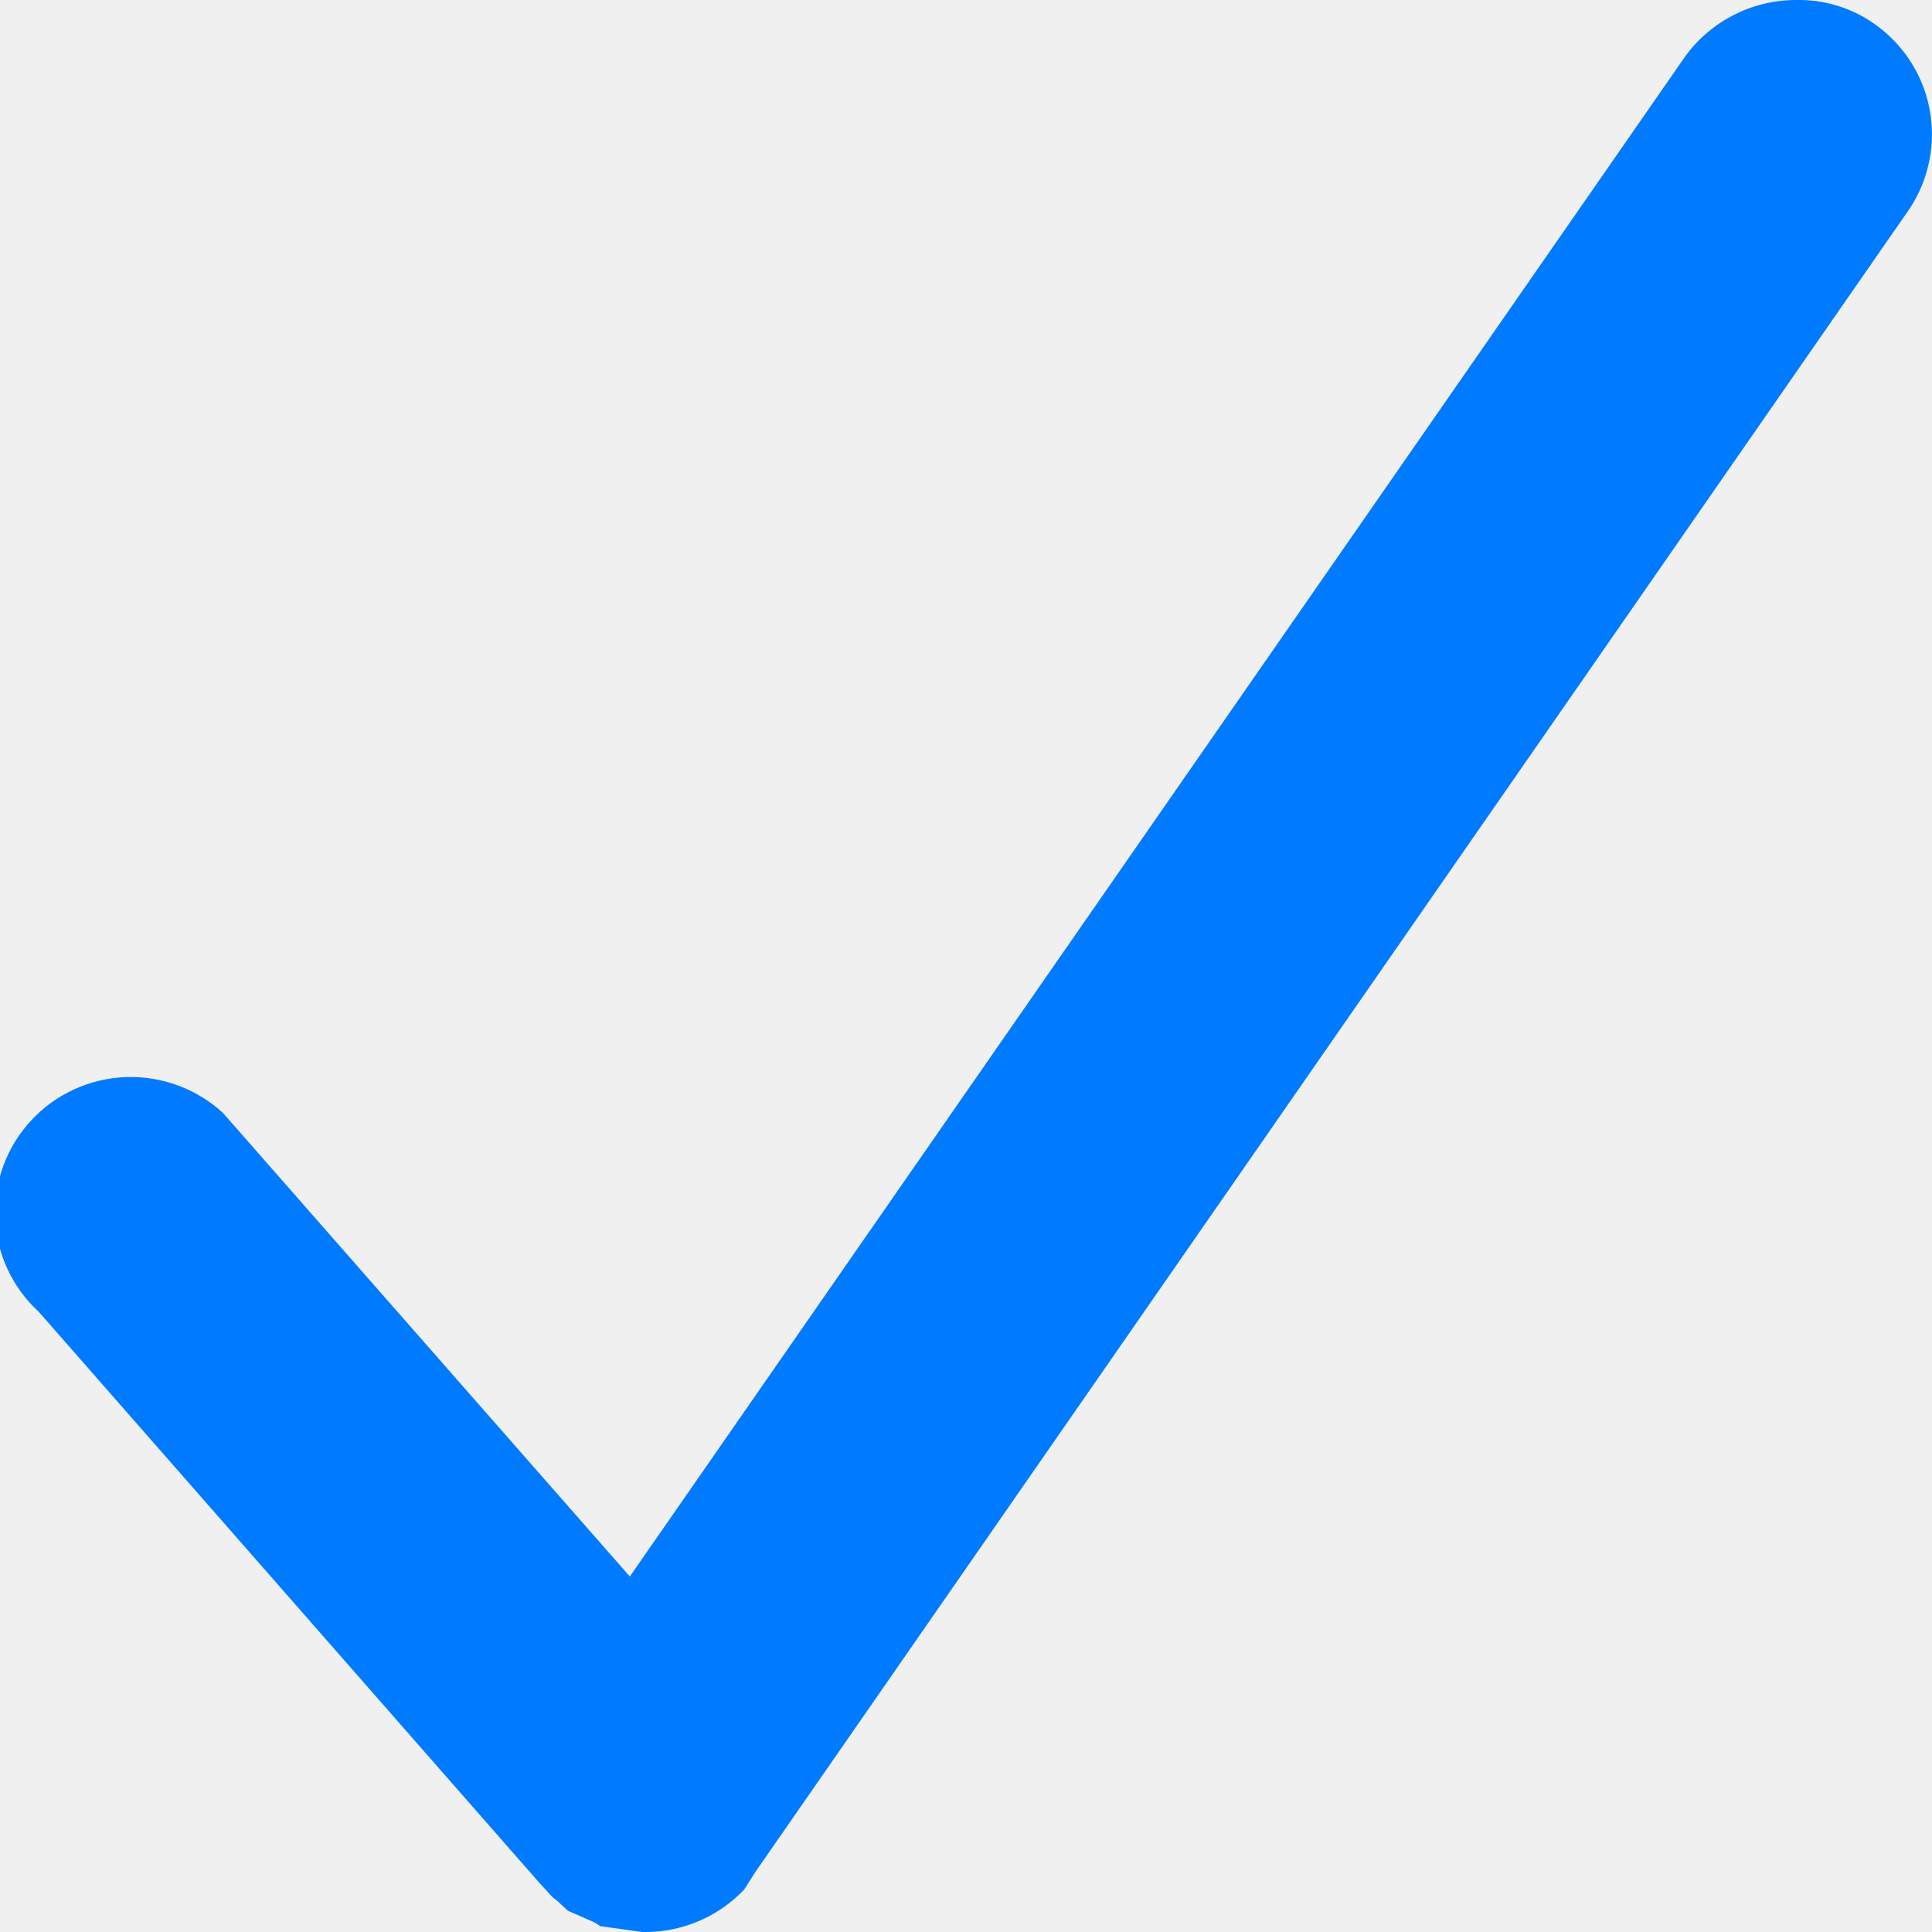
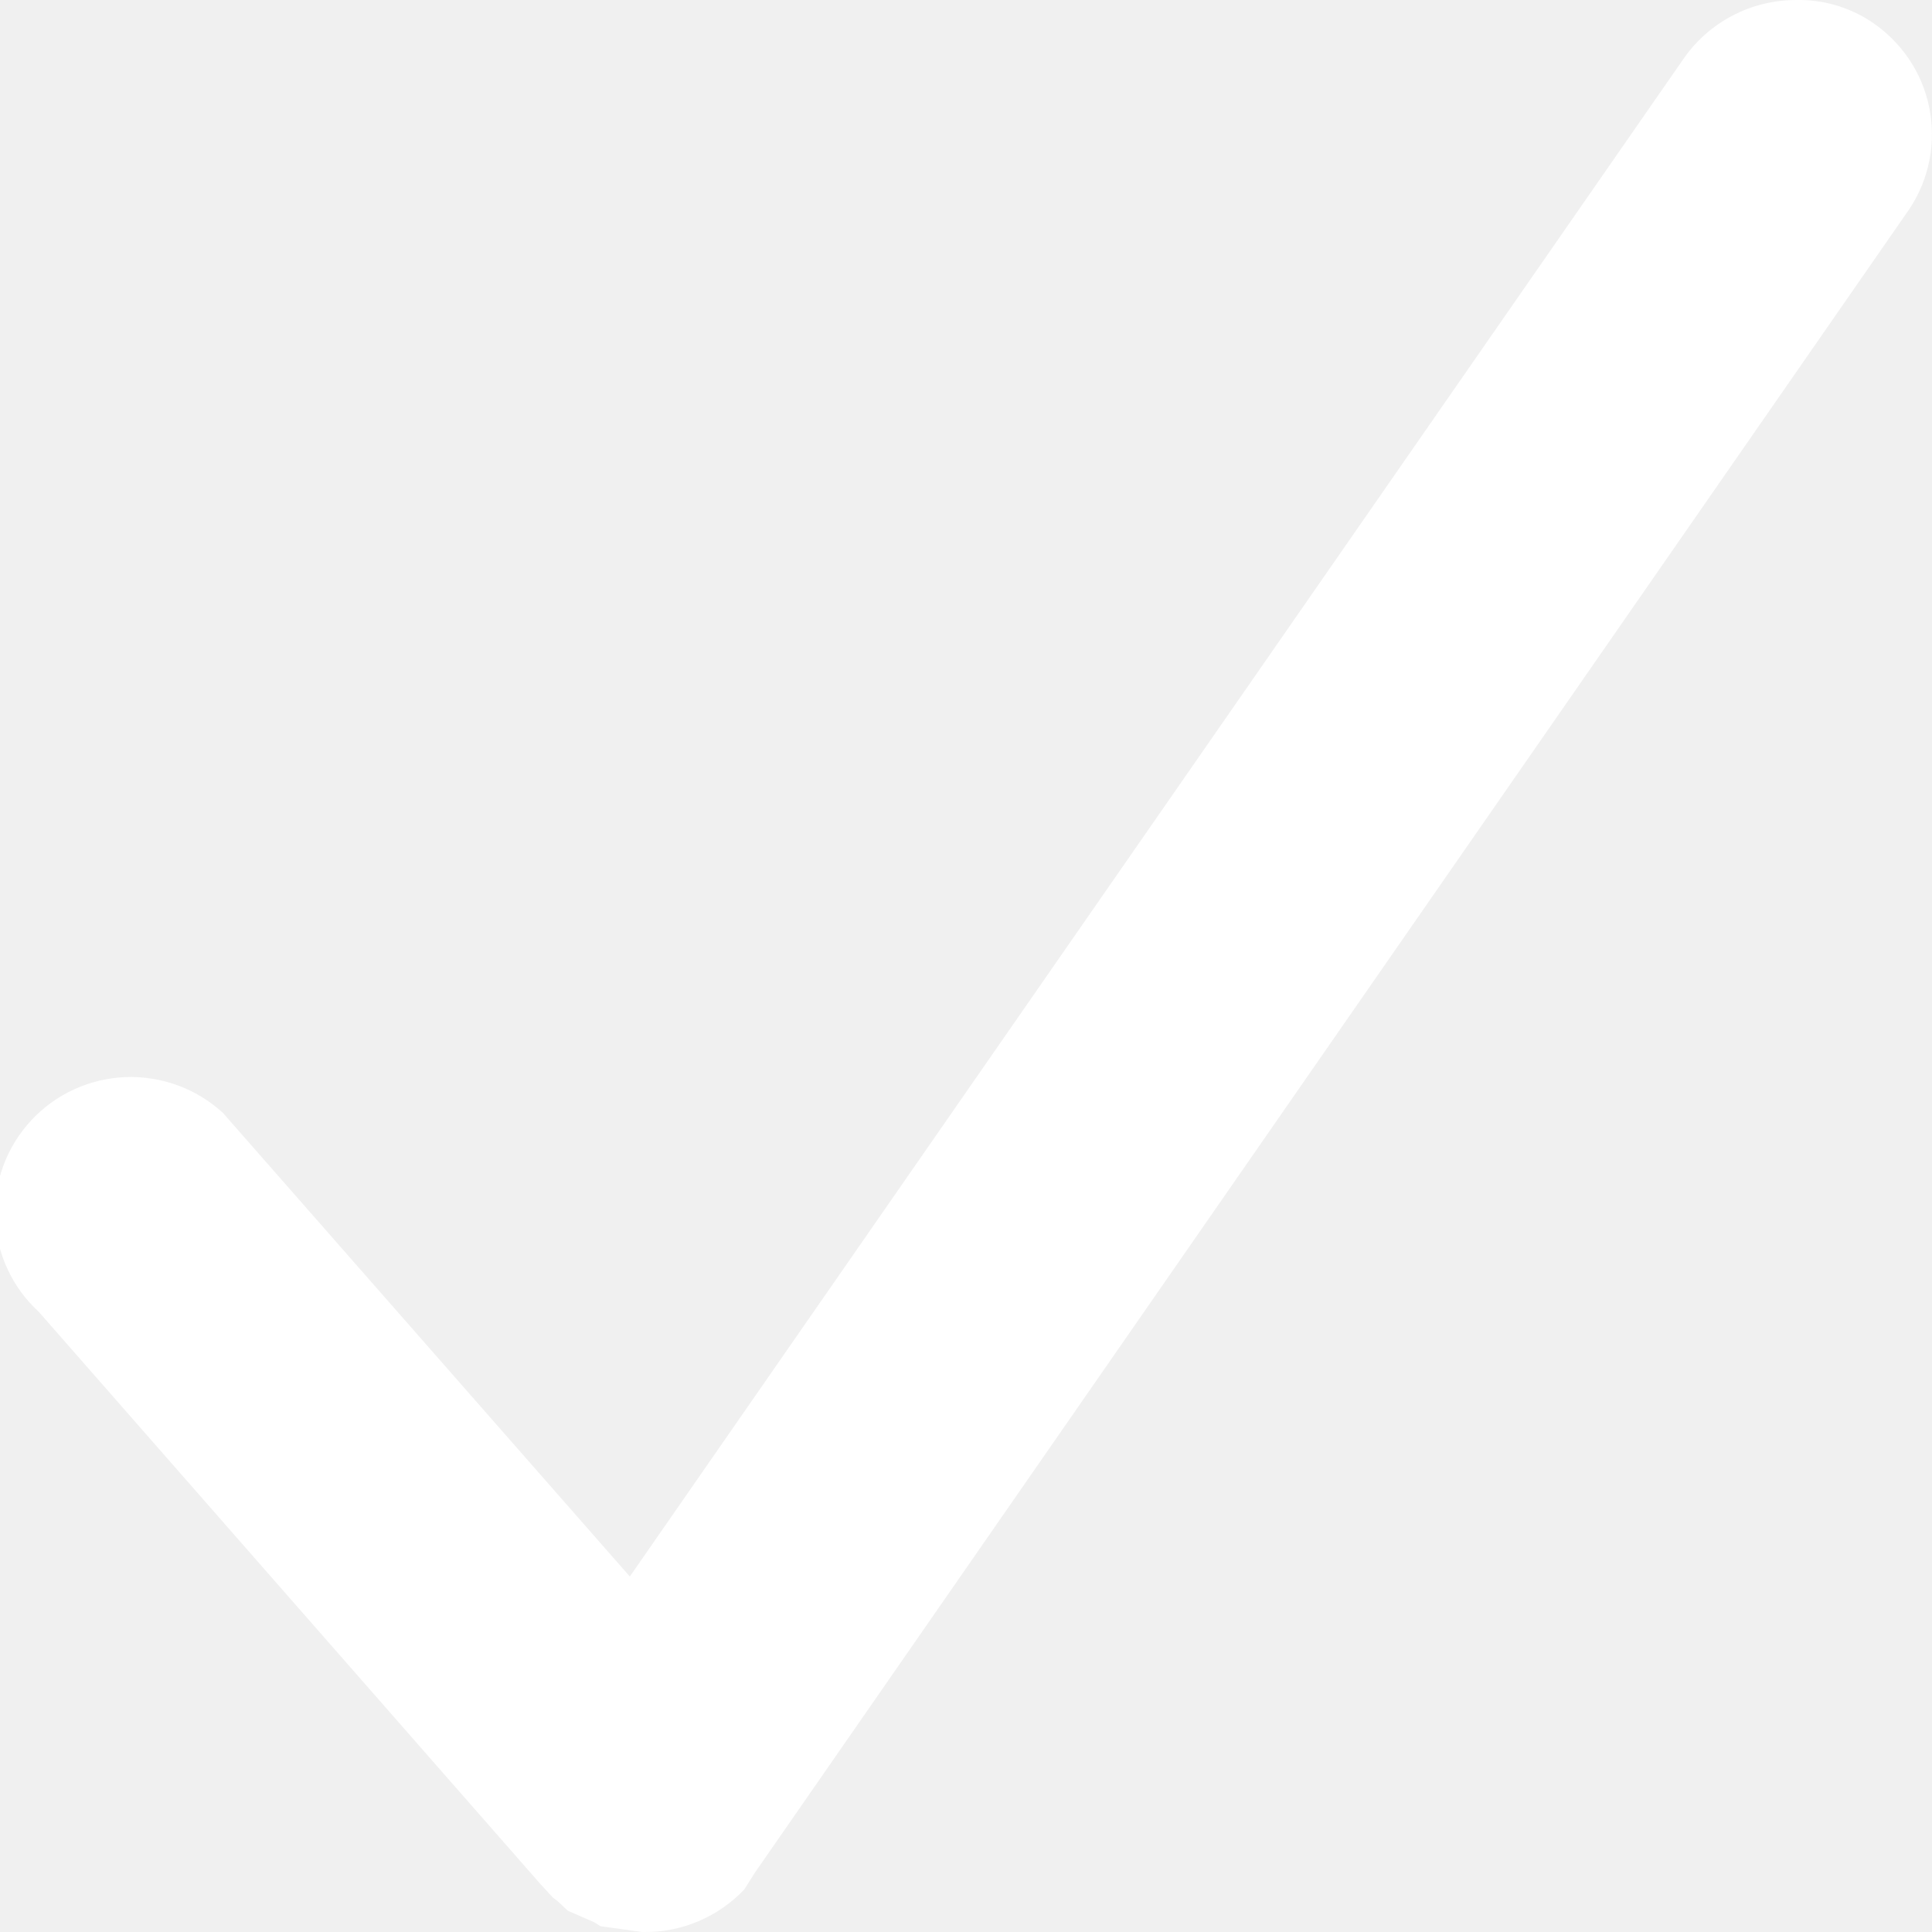
<svg xmlns="http://www.w3.org/2000/svg" width="14" height="14" viewBox="0 0 14 14" fill="none">
-   <path fill-rule="evenodd" clip-rule="evenodd" d="M13.555 0.154C13.395 0.05 13.207 -0.004 13.017 7.47306e-05C12.854 -0 12.694 0.039 12.551 0.115C12.408 0.19 12.285 0.3 12.194 0.434L4.564 11.424L1.615 8.064C1.423 7.888 1.169 7.795 0.908 7.805C0.647 7.816 0.401 7.929 0.225 8.12C0.048 8.311 -0.046 8.565 -0.035 8.825C-0.025 9.085 0.089 9.33 0.281 9.506L3.828 13.552L3.914 13.65L4.004 13.748L4.04 13.776L4.115 13.846L4.307 13.93L4.351 13.958L4.652 14H4.665C4.801 14.002 4.936 13.975 5.061 13.922C5.186 13.869 5.299 13.791 5.393 13.692L5.473 13.566L13.838 1.512C13.909 1.404 13.958 1.284 13.982 1.157C14.007 1.031 14.005 0.901 13.979 0.774C13.953 0.648 13.902 0.529 13.829 0.422C13.756 0.316 13.663 0.225 13.555 0.154Z" fill="#007AFF" />
+   <path fill-rule="evenodd" clip-rule="evenodd" d="M13.555 0.154C13.395 0.05 13.207 -0.004 13.017 7.47306e-05C12.854 -0 12.694 0.039 12.551 0.115C12.408 0.19 12.285 0.3 12.194 0.434L4.564 11.424L1.615 8.064C1.423 7.888 1.169 7.795 0.908 7.805C0.647 7.816 0.401 7.929 0.225 8.12C0.048 8.311 -0.046 8.565 -0.035 8.825C-0.025 9.085 0.089 9.33 0.281 9.506L3.828 13.552L3.914 13.65L4.004 13.748L4.04 13.776L4.115 13.846L4.307 13.93L4.351 13.958L4.652 14H4.665C4.801 14.002 4.936 13.975 5.061 13.922C5.186 13.869 5.299 13.791 5.393 13.692L5.473 13.566L13.838 1.512C13.909 1.404 13.958 1.284 13.982 1.157C14.007 1.031 14.005 0.901 13.979 0.774C13.953 0.648 13.902 0.529 13.829 0.422C13.756 0.316 13.663 0.225 13.555 0.154Z" fill="white" />
</svg>
